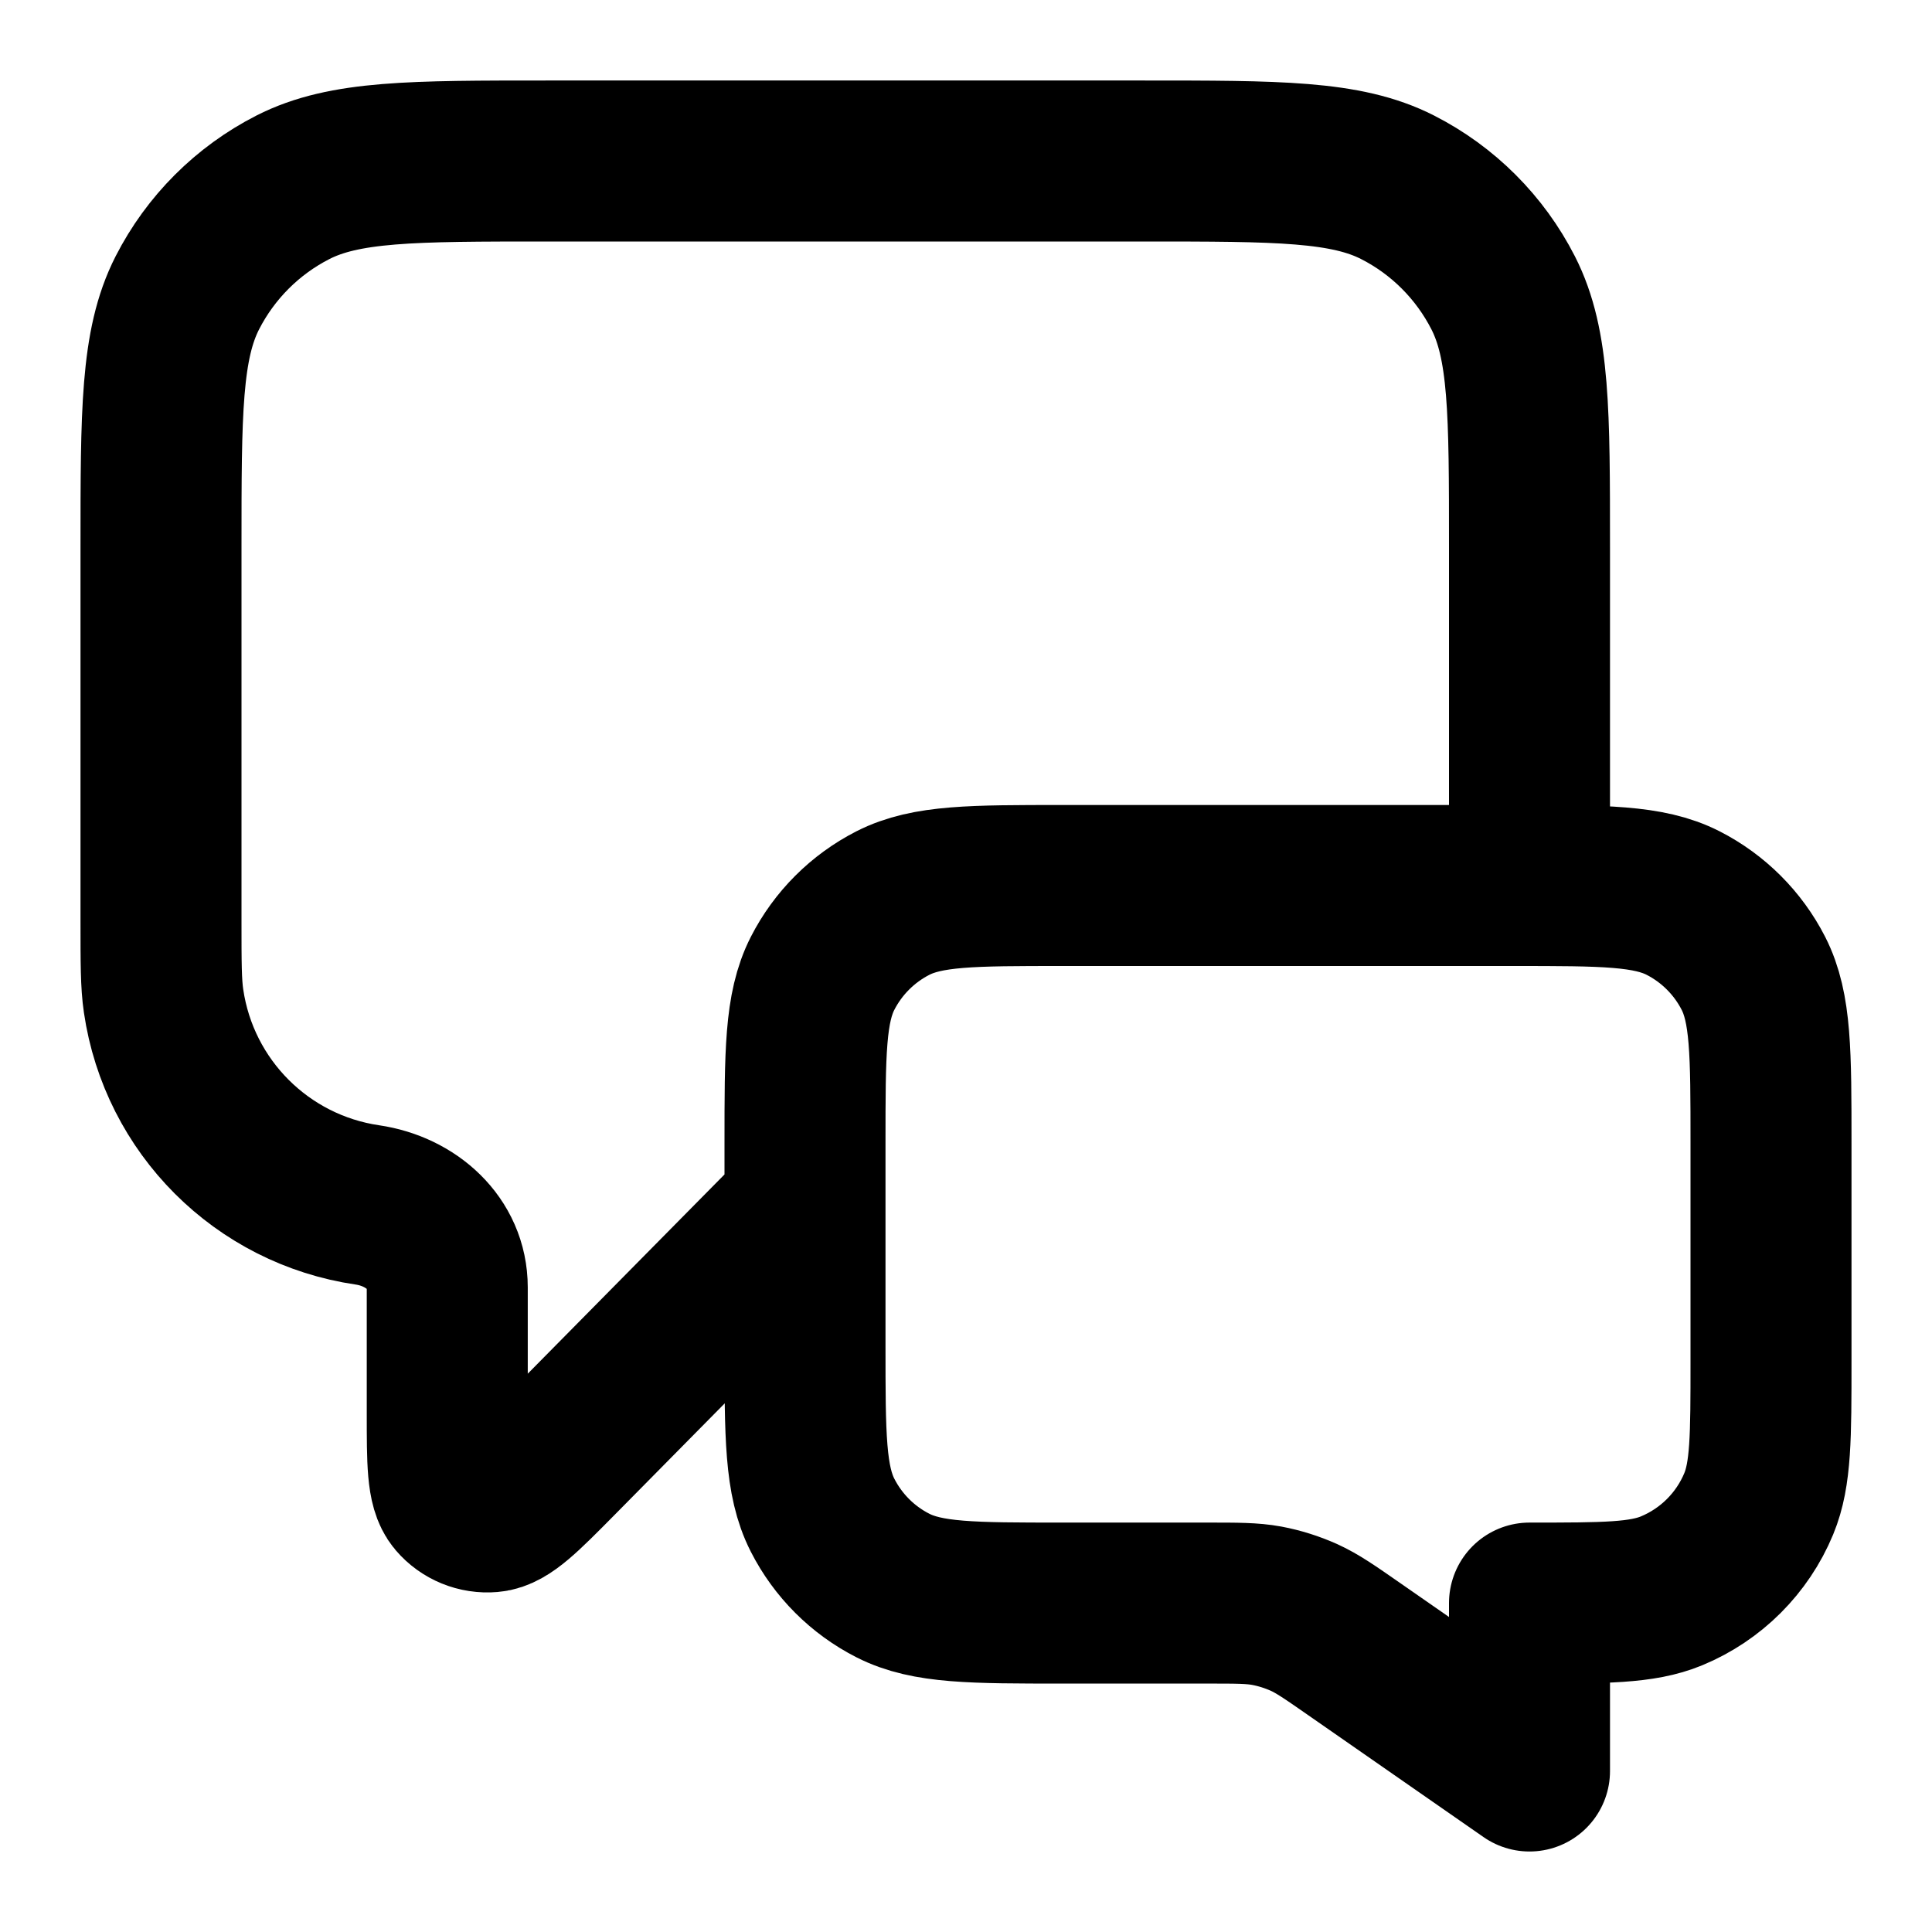
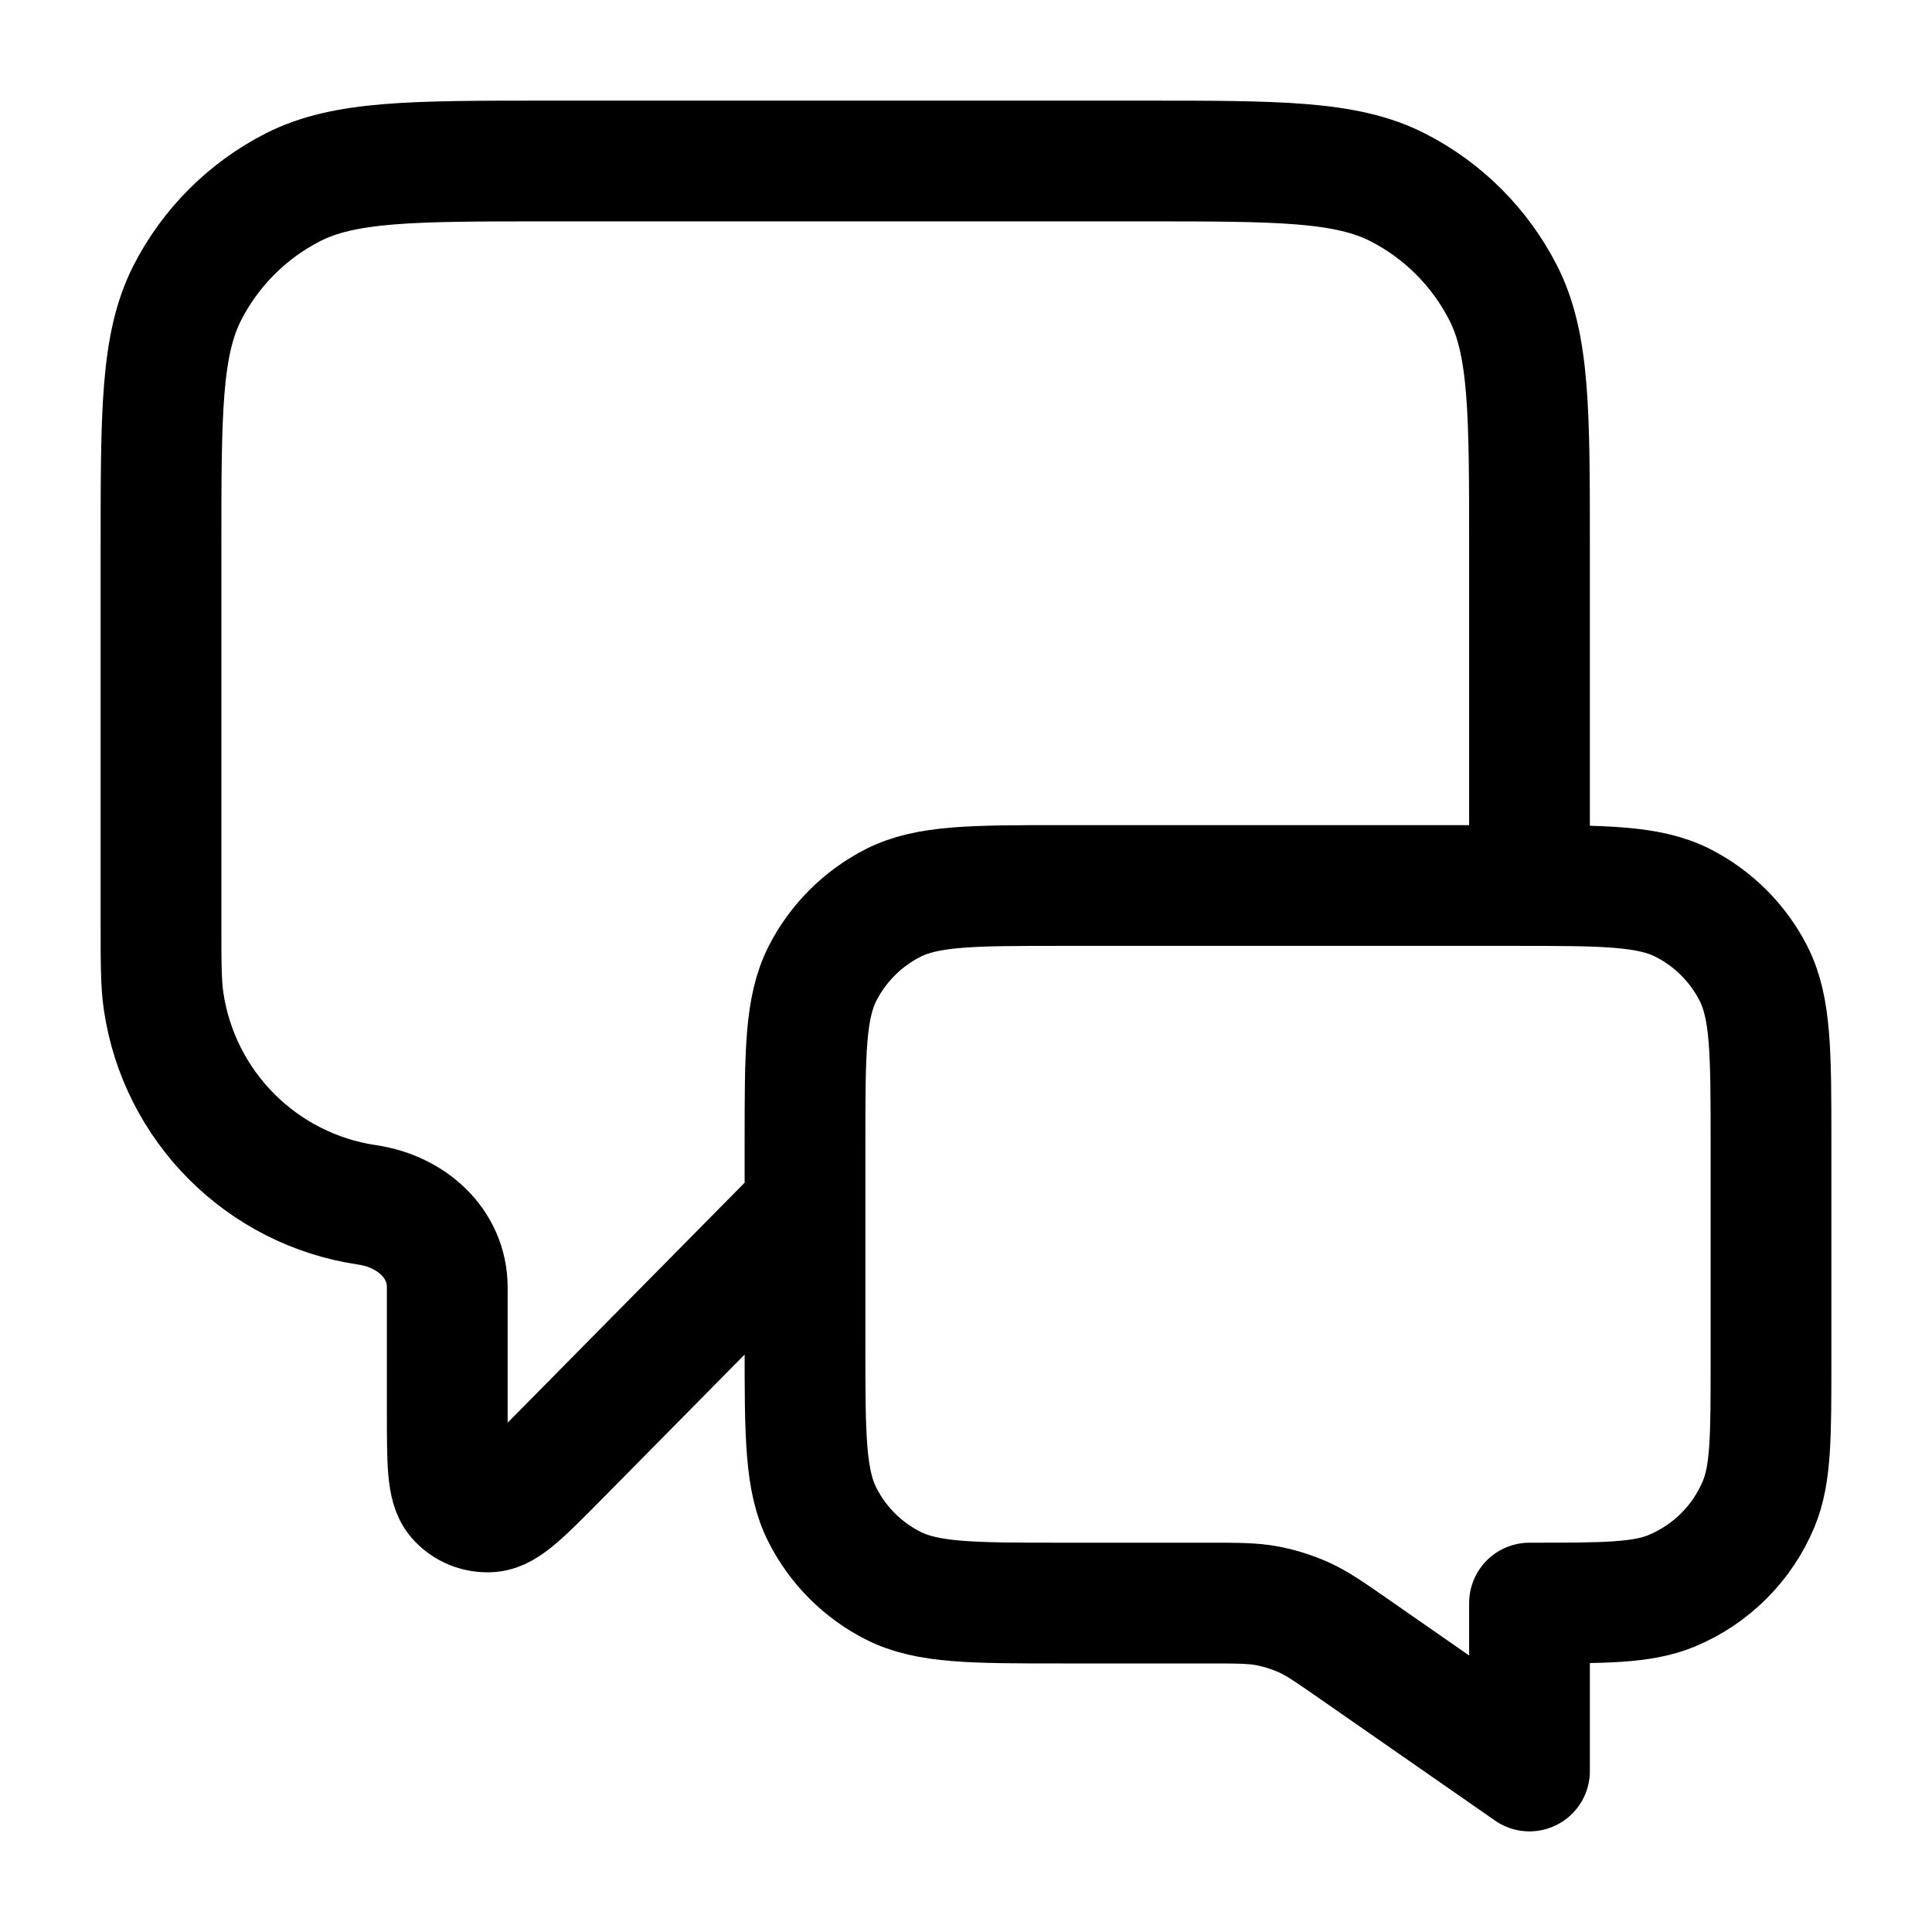
- <svg xmlns="http://www.w3.org/2000/svg" width="24" height="24" viewBox="0 0 24 24" fill="none">
-   <path d="M10 15L6.925 18.114C6.496 18.548 6.281 18.765 6.097 18.78C5.937 18.794 5.78 18.73 5.676 18.608C5.556 18.467 5.556 18.162 5.556 17.552V15.992C5.556 15.444 5.107 15.048 4.565 14.968V14.968C3.254 14.776 2.224 13.746 2.032 12.435C2 12.219 2 11.96 2 11.444V6.8C2 5.12 2 4.28 2.327 3.638C2.615 3.074 3.074 2.615 3.638 2.327C4.28 2 5.12 2 6.8 2H14.2C15.88 2 16.72 2 17.362 2.327C17.927 2.615 18.385 3.074 18.673 3.638C19 4.28 19 5.12 19 6.8V11M19 22L16.824 20.487C16.518 20.274 16.365 20.168 16.198 20.092C16.05 20.026 15.895 19.977 15.736 19.947C15.556 19.914 15.37 19.914 14.997 19.914H13.2C12.08 19.914 11.52 19.914 11.092 19.696C10.716 19.505 10.41 19.199 10.218 18.822C10 18.394 10 17.834 10 16.714V14.2C10 13.08 10 12.52 10.218 12.092C10.41 11.716 10.716 11.41 11.092 11.218C11.52 11 12.08 11 13.2 11H18.8C19.92 11 20.48 11 20.908 11.218C21.284 11.41 21.59 11.716 21.782 12.092C22 12.52 22 13.08 22 14.2V16.914C22 17.846 22 18.312 21.848 18.68C21.645 19.17 21.255 19.559 20.765 19.762C20.398 19.914 19.932 19.914 19 19.914V22Z" stroke="currentColor" stroke-width="2" stroke-linecap="round" stroke-linejoin="round" />
+ <svg xmlns="http://www.w3.org/2000/svg" width="24" height="24" viewBox="0 0 24 24" stroke-width="1.5" fill="none">
+   <path d="M10 15L6.925 18.114C6.496 18.548 6.281 18.765 6.097 18.78C5.937 18.794 5.78 18.73 5.676 18.608C5.556 18.467 5.556 18.162 5.556 17.552V15.992C5.556 15.444 5.107 15.048 4.565 14.968V14.968C3.254 14.776 2.224 13.746 2.032 12.435C2 12.219 2 11.96 2 11.444V6.8C2 5.12 2 4.28 2.327 3.638C2.615 3.074 3.074 2.615 3.638 2.327C4.28 2 5.12 2 6.8 2H14.2C15.88 2 16.72 2 17.362 2.327C17.927 2.615 18.385 3.074 18.673 3.638C19 4.28 19 5.12 19 6.8V11M19 22L16.824 20.487C16.518 20.274 16.365 20.168 16.198 20.092C16.05 20.026 15.895 19.977 15.736 19.947C15.556 19.914 15.37 19.914 14.997 19.914H13.2C12.08 19.914 11.52 19.914 11.092 19.696C10.716 19.505 10.41 19.199 10.218 18.822C10 18.394 10 17.834 10 16.714V14.2C10 13.08 10 12.52 10.218 12.092C10.41 11.716 10.716 11.41 11.092 11.218C11.52 11 12.08 11 13.2 11H18.8C19.92 11 20.48 11 20.908 11.218C21.284 11.41 21.59 11.716 21.782 12.092C22 12.52 22 13.08 22 14.2V16.914C22 17.846 22 18.312 21.848 18.68C21.645 19.17 21.255 19.559 20.765 19.762C20.398 19.914 19.932 19.914 19 19.914V22Z" stroke="currentColor" stroke-width="inherit" stroke-linecap="round" stroke-linejoin="round" />
</svg>
